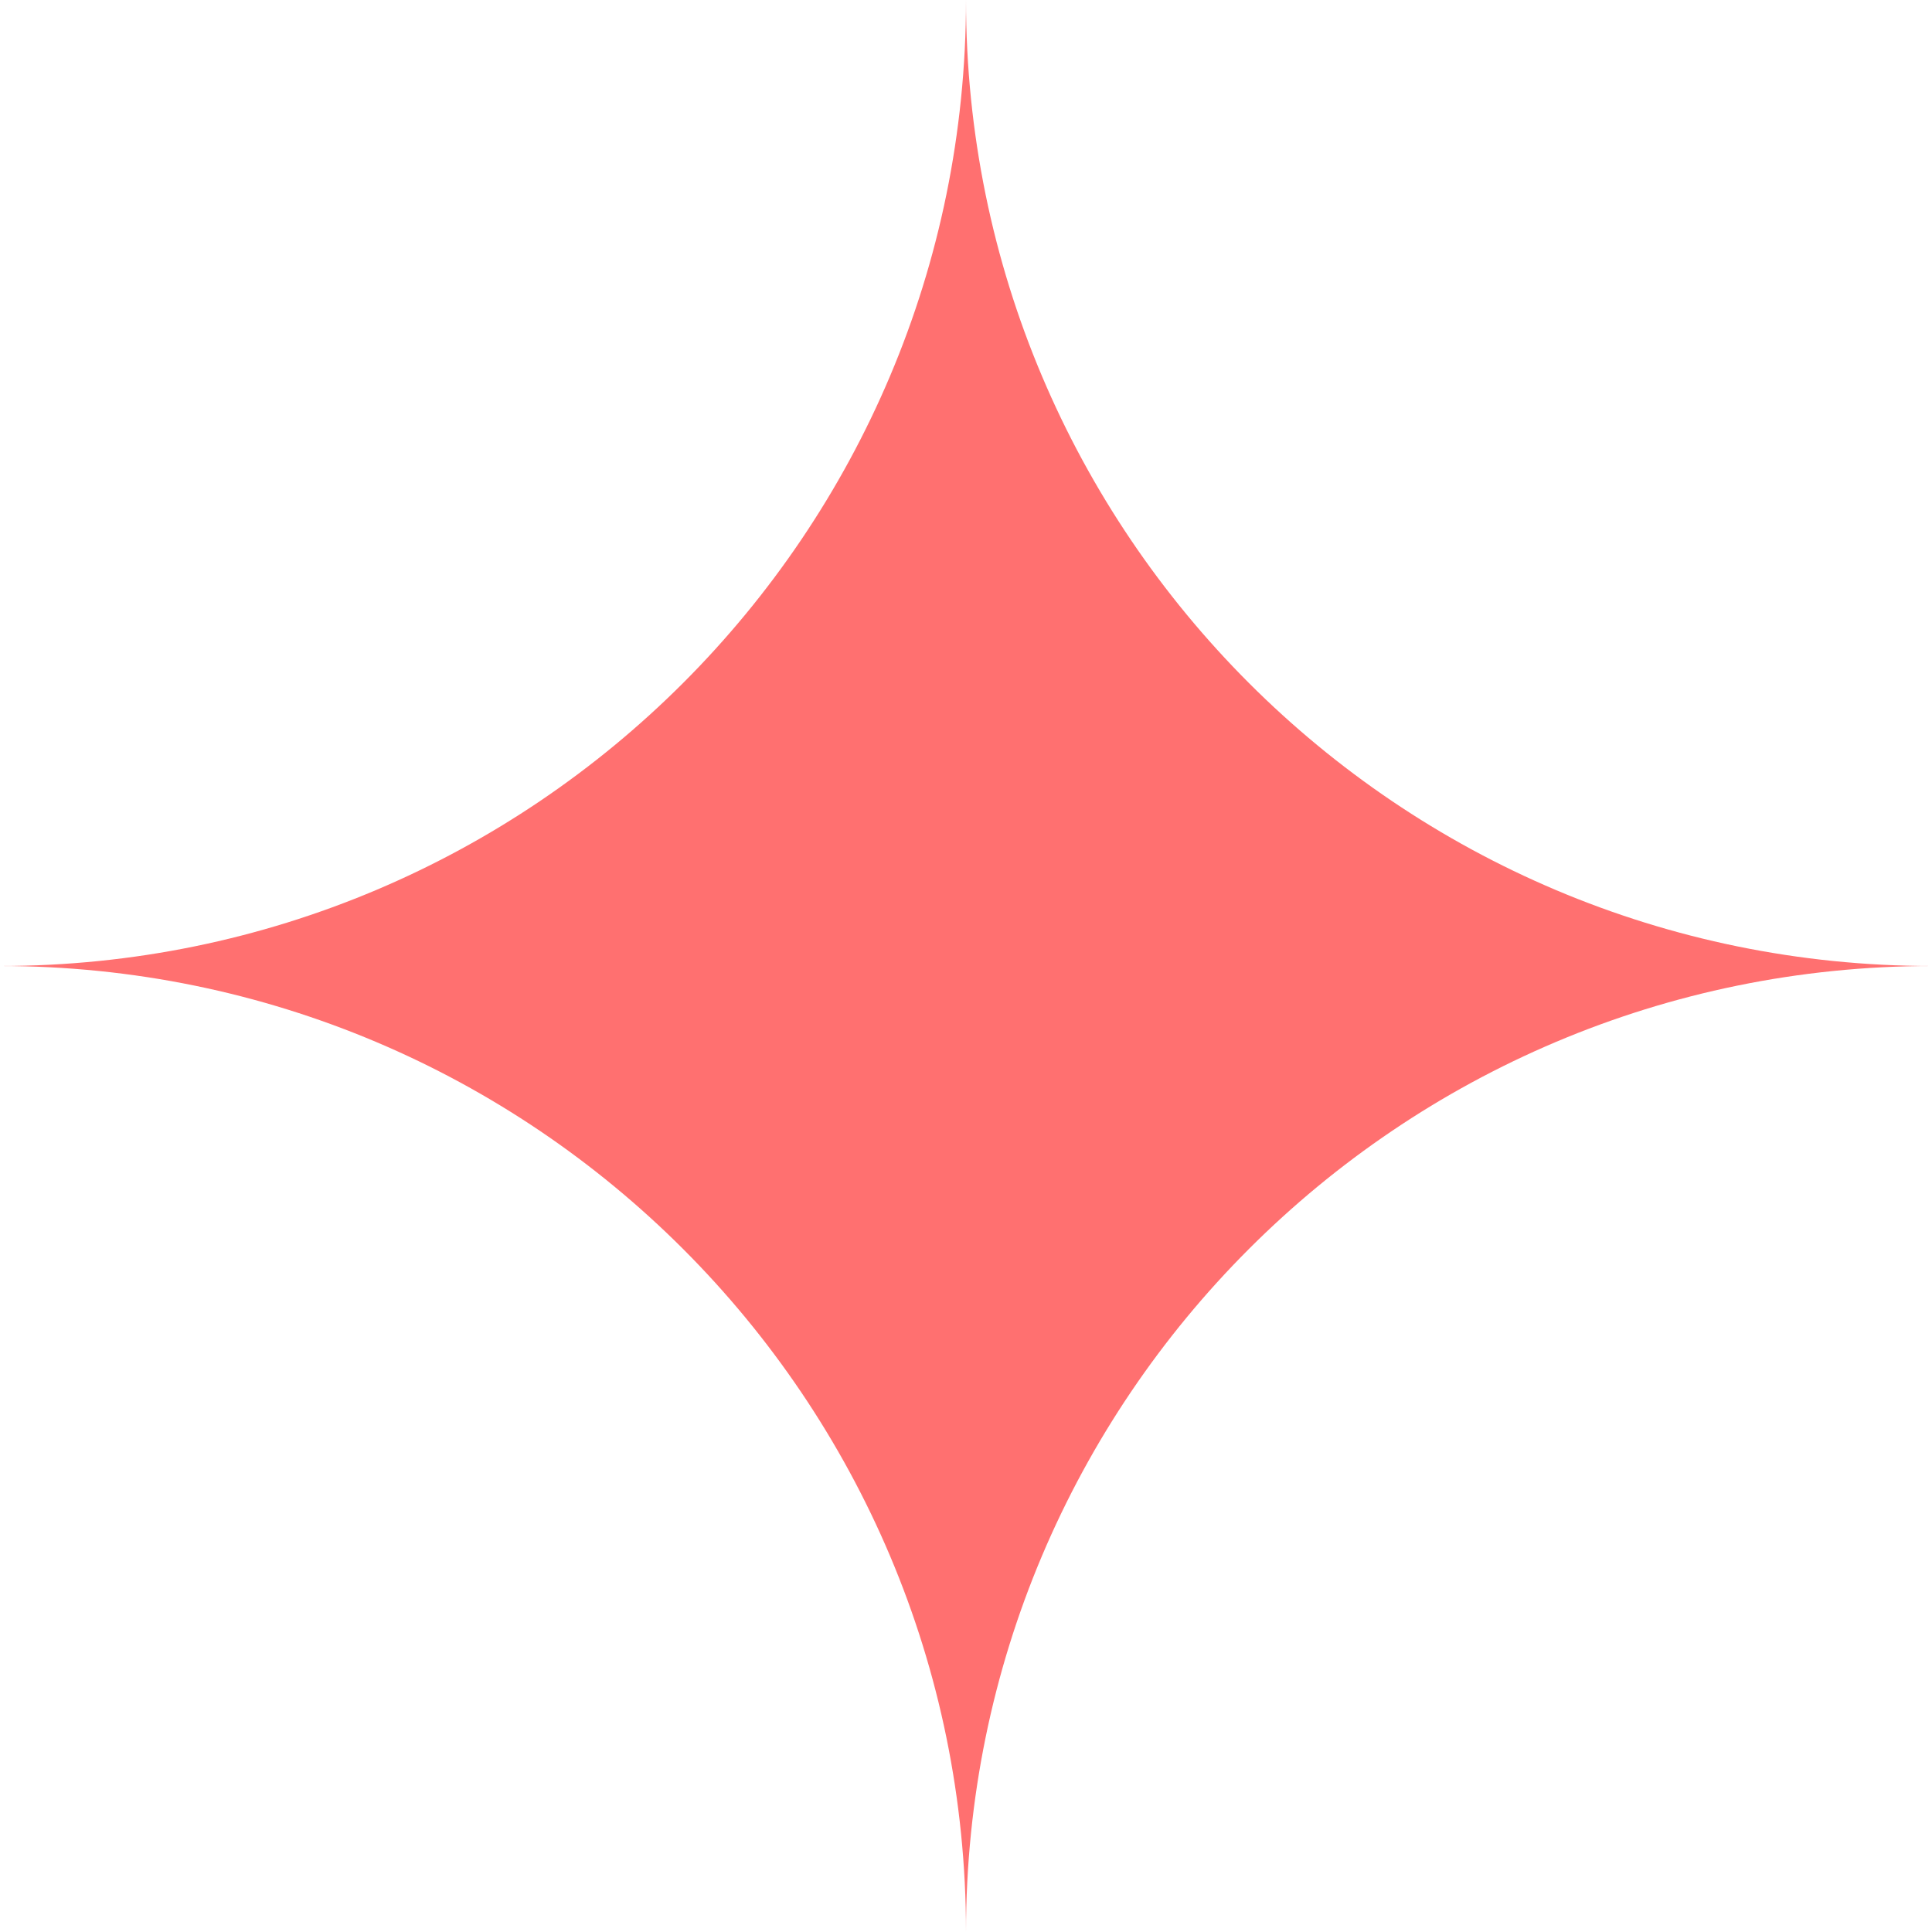
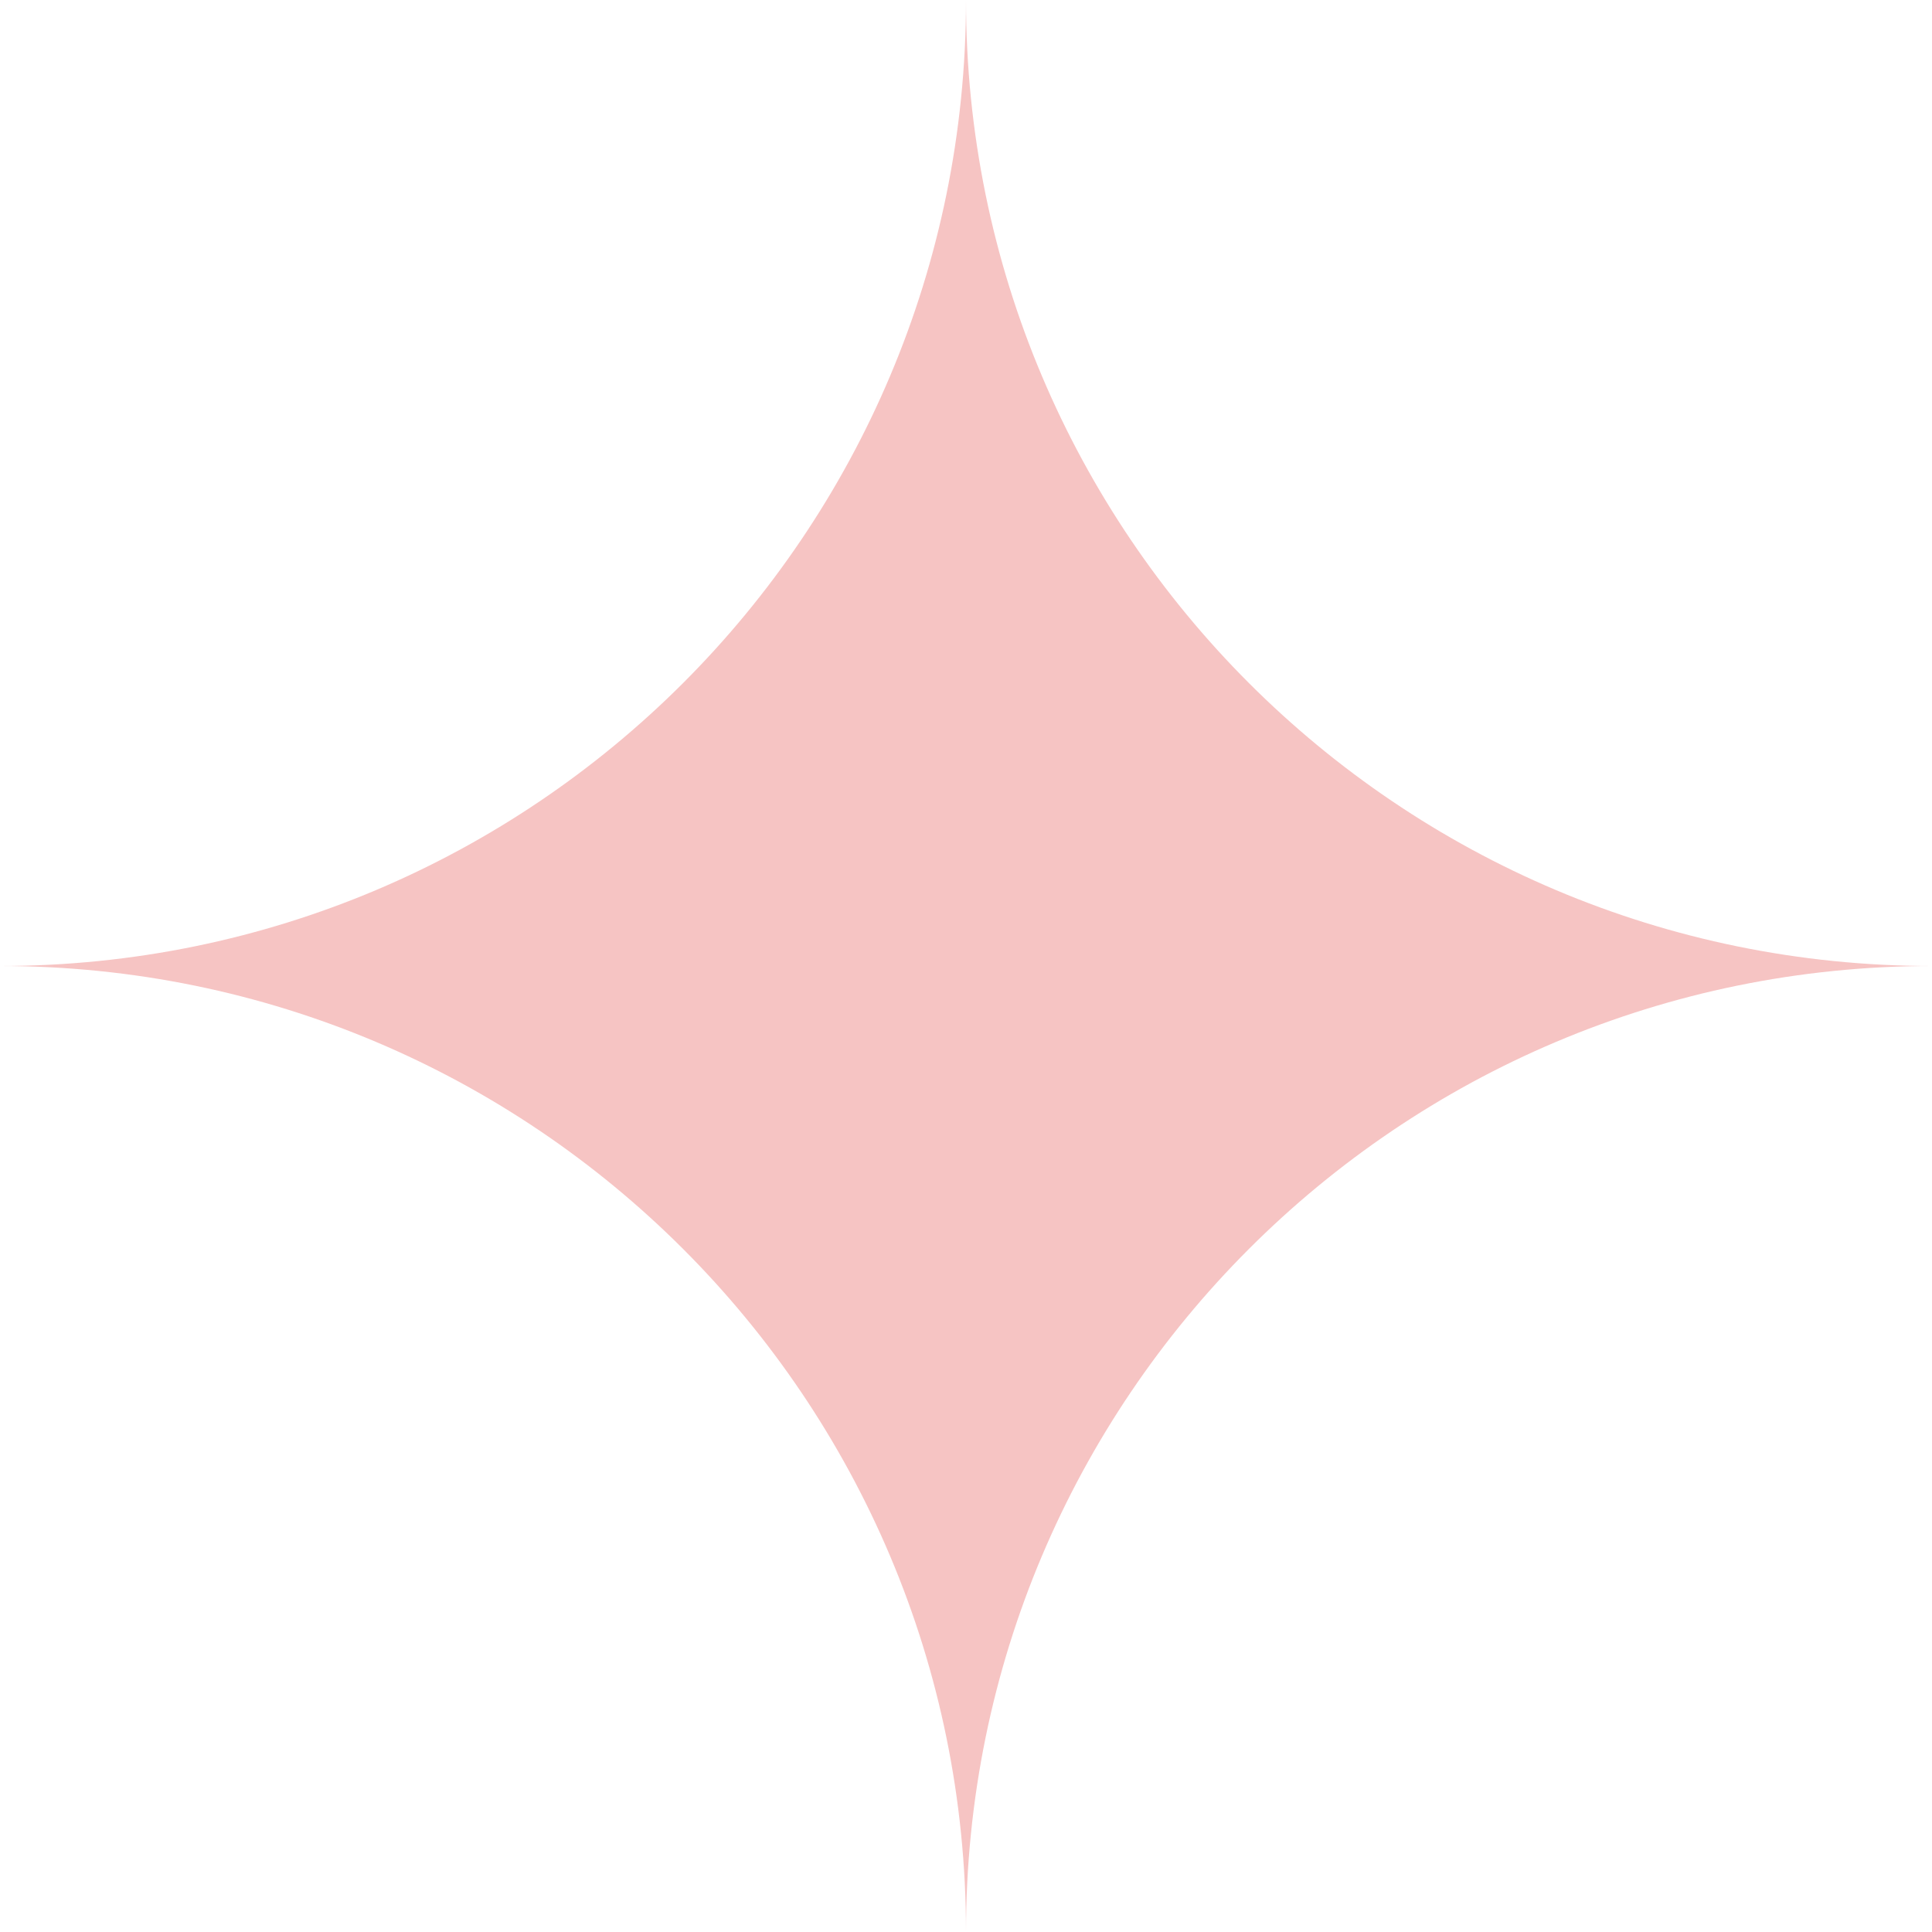
- <svg xmlns="http://www.w3.org/2000/svg" width="12" height="12" viewBox="0 0 12 12" fill="none">
-   <path d="M6 0C6 3.313 8.686 6 12 6C8.686 6 6 8.687 6 12C6 8.687 3.314 6 0 6C3.314 6 6 3.313 6 0Z" fill="#FF7070" />
+ <svg xmlns="http://www.w3.org/2000/svg" width="10" height="10" viewBox="0 0 10 10" fill="none">
+   <path d="M5 0C5 2.761 7.238 5 10 5C7.238 5 5 7.239 5 10C5 7.239 2.762 5 0 5C2.762 5 5 2.761 5 0Z" fill="#F6C4C3" />
</svg>
